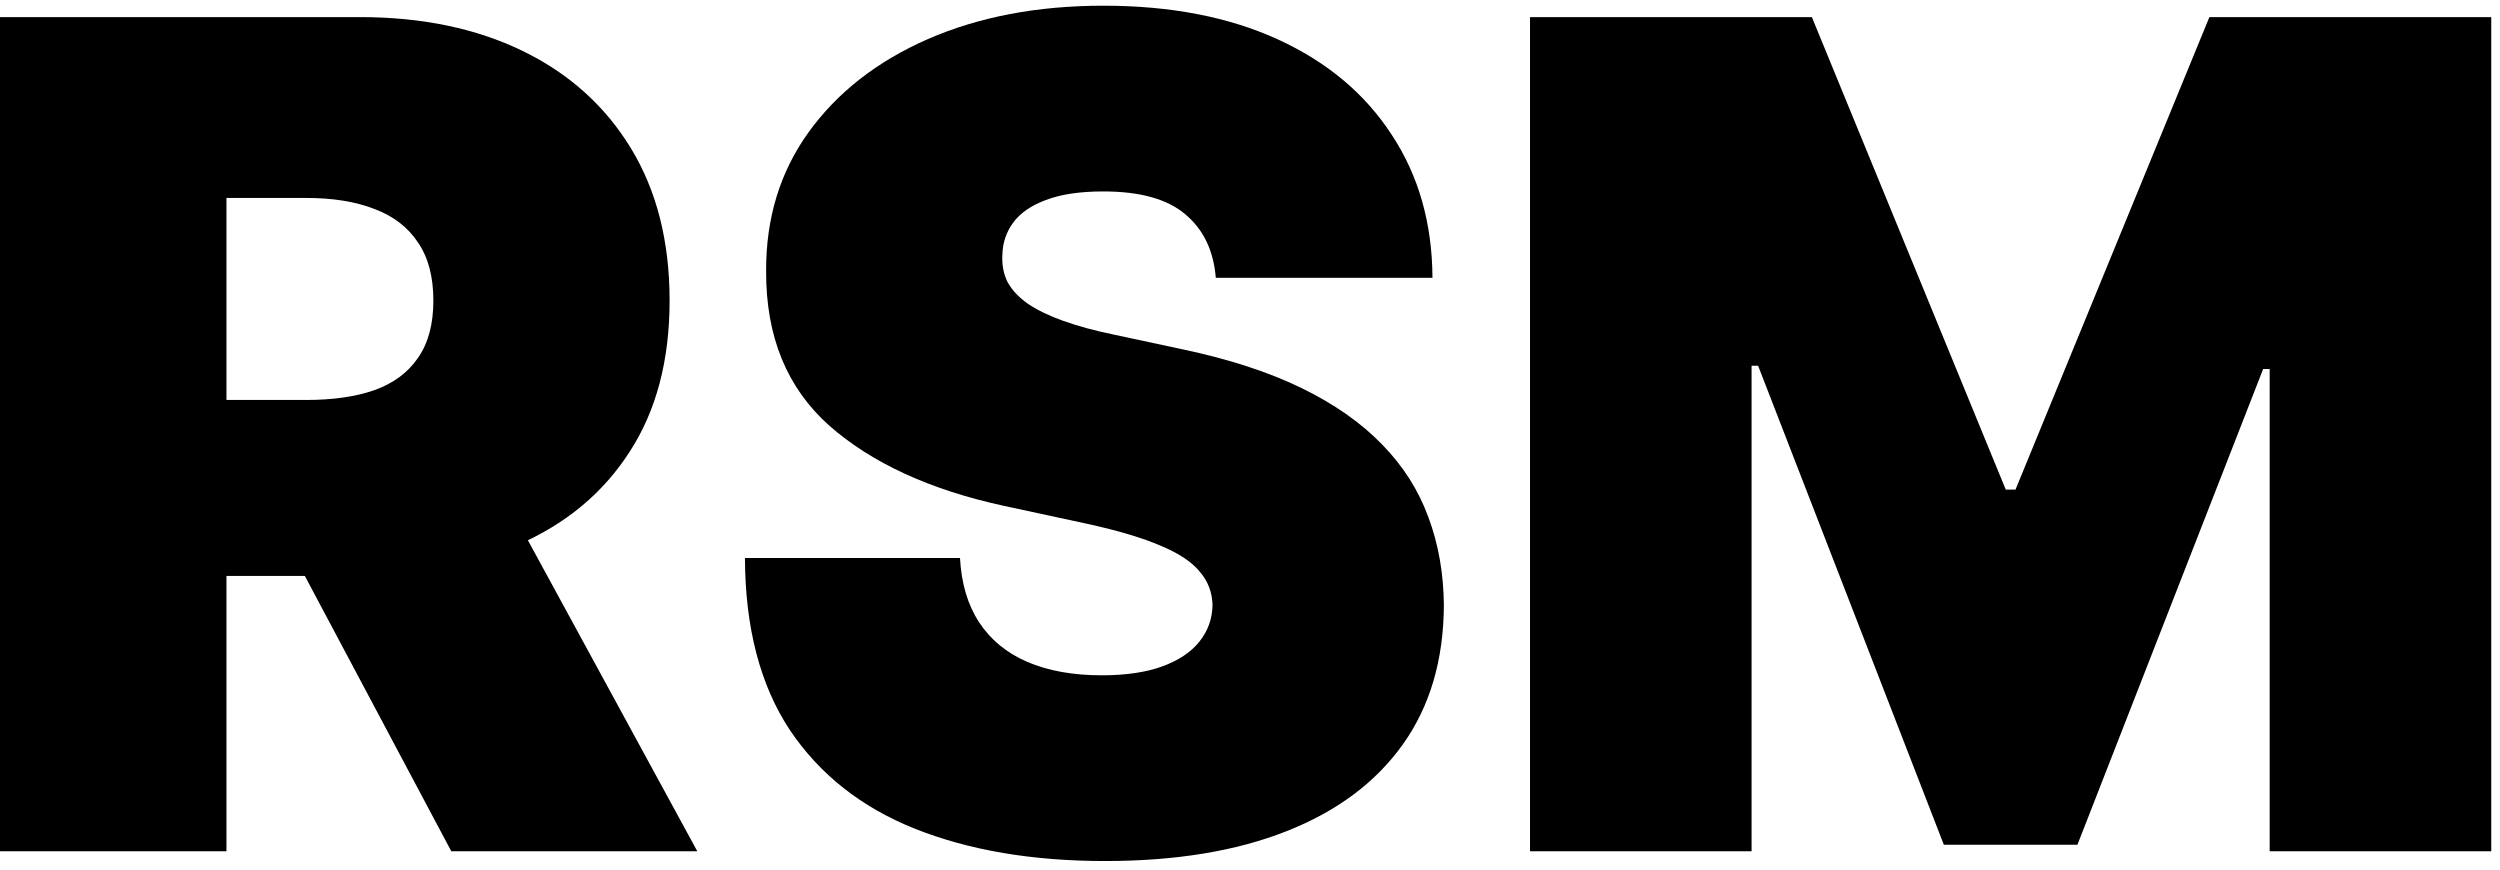
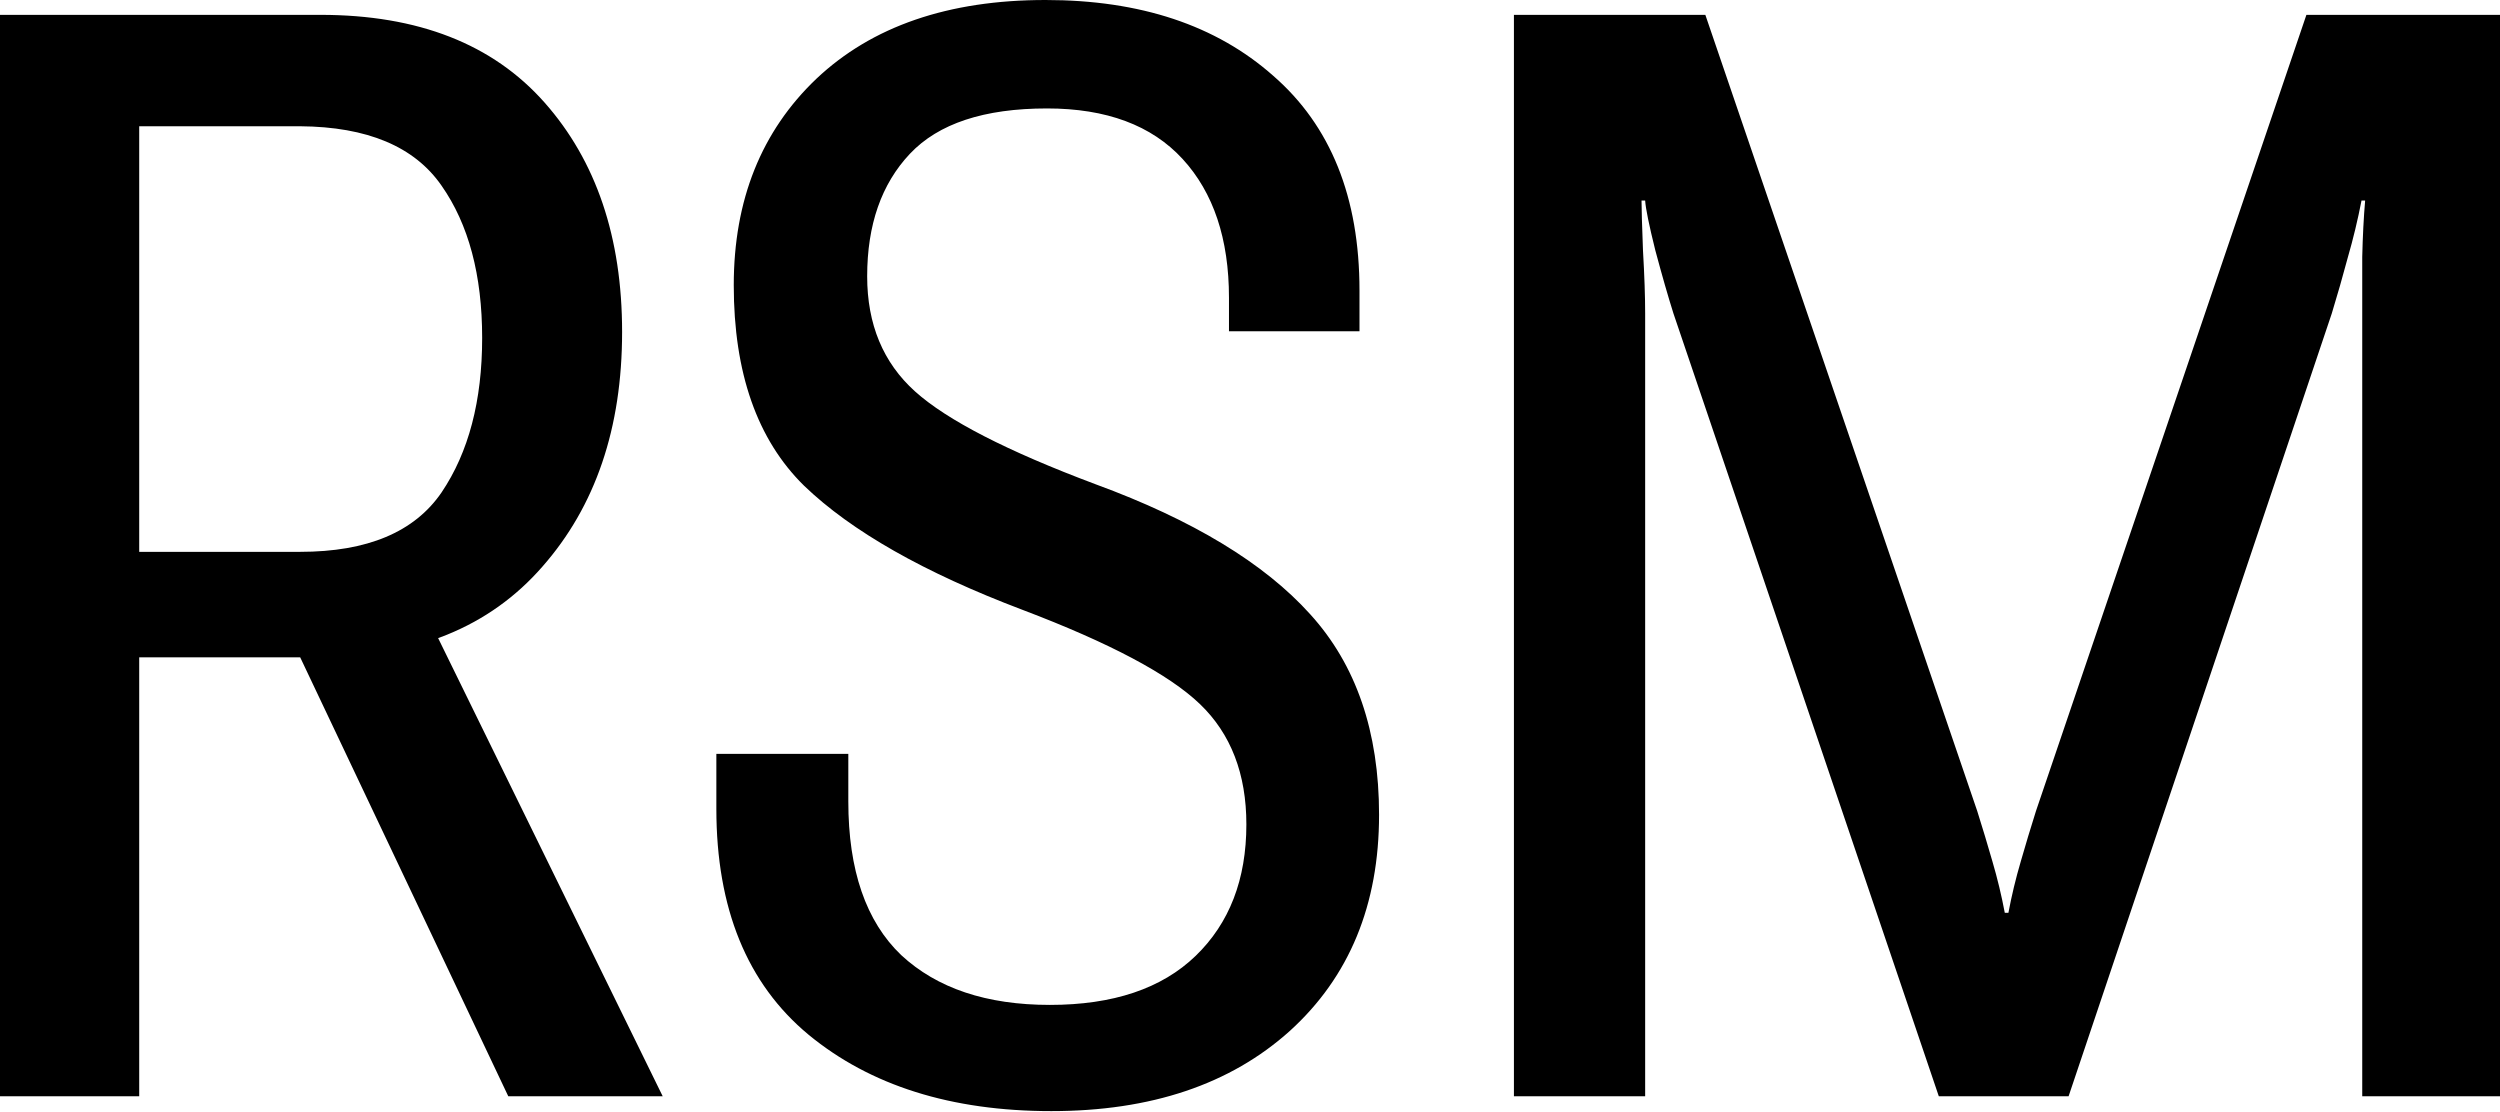
- <svg xmlns="http://www.w3.org/2000/svg" width="279" height="97" viewBox="0 0 279 97" fill="none">
-   <path d="M0 95V1.909H40.182C47.091 1.909 53.136 3.167 58.318 5.682C63.5 8.197 67.53 11.818 70.409 16.545C73.288 21.273 74.727 26.939 74.727 33.545C74.727 40.212 73.242 45.833 70.273 50.409C67.333 54.985 63.197 58.439 57.864 60.773C52.561 63.106 46.364 64.273 39.273 64.273H15.273V44.636H34.182C37.151 44.636 39.682 44.273 41.773 43.545C43.894 42.788 45.515 41.591 46.636 39.955C47.788 38.318 48.364 36.182 48.364 33.545C48.364 30.879 47.788 28.712 46.636 27.045C45.515 25.349 43.894 24.106 41.773 23.318C39.682 22.5 37.151 22.091 34.182 22.091H25.273V95H0ZM54.545 52.273L77.818 95H50.364L27.636 52.273H54.545Z" fill="black" />
-   <path d="M135.682 31C135.439 27.97 134.303 25.606 132.273 23.909C130.273 22.212 127.227 21.364 123.136 21.364C120.53 21.364 118.394 21.682 116.727 22.318C115.091 22.924 113.879 23.758 113.091 24.818C112.303 25.879 111.894 27.091 111.864 28.454C111.803 29.576 112 30.591 112.455 31.5C112.939 32.379 113.697 33.182 114.727 33.909C115.758 34.606 117.076 35.242 118.682 35.818C120.288 36.394 122.197 36.909 124.409 37.364L132.045 39C137.197 40.091 141.606 41.53 145.273 43.318C148.939 45.106 151.939 47.212 154.273 49.636C156.606 52.03 158.318 54.727 159.409 57.727C160.53 60.727 161.106 64 161.136 67.545C161.106 73.667 159.576 78.849 156.545 83.091C153.515 87.333 149.182 90.561 143.545 92.773C137.939 94.985 131.197 96.091 123.318 96.091C115.227 96.091 108.167 94.894 102.136 92.5C96.136 90.106 91.47 86.424 88.136 81.454C84.833 76.454 83.167 70.061 83.136 62.273H107.136C107.288 65.121 108 67.515 109.273 69.454C110.545 71.394 112.333 72.864 114.636 73.864C116.97 74.864 119.742 75.364 122.955 75.364C125.652 75.364 127.909 75.03 129.727 74.364C131.545 73.697 132.924 72.773 133.864 71.591C134.803 70.409 135.288 69.061 135.318 67.545C135.288 66.121 134.818 64.879 133.909 63.818C133.03 62.727 131.576 61.758 129.545 60.909C127.515 60.03 124.773 59.212 121.318 58.455L112.045 56.455C103.803 54.667 97.303 51.682 92.546 47.5C87.818 43.288 85.47 37.545 85.5 30.273C85.47 24.364 87.046 19.197 90.227 14.773C93.439 10.318 97.879 6.848 103.545 4.364C109.242 1.879 115.773 0.636 123.136 0.636C130.652 0.636 137.152 1.894 142.636 4.409C148.121 6.924 152.348 10.47 155.318 15.045C158.318 19.591 159.833 24.909 159.864 31H135.682Z" fill="black" />
-   <path d="M170.75 1.909H202.205L223.841 54.636H224.932L246.568 1.909H278.023V95H253.295V41.182H252.568L231.841 94.273H216.932L196.205 40.818H195.477V95H170.75V1.909Z" fill="black" />
+ <svg xmlns="http://www.w3.org/2000/svg" width="288" height="128" fill="none">
+   <path fill="#000" d="M0 126.289h16.037V75.722h20.798c11.026 0 19.573-3.48 25.643-10.439 6.125-6.959 9.188-15.971 9.188-27.037 0-10.895-2.98-19.708-8.938-26.439-5.958-6.73-14.56-10.096-25.81-10.096H0V126.29Zm16.037-62.717V14.545H34.58c7.74.057 13.17 2.34 16.288 6.845 3.118 4.45 4.677 10.296 4.677 17.54 0 7.245-1.559 13.177-4.677 17.797-3.119 4.564-8.548 6.845-16.288 6.845H16.037Zm42.515 62.717h17.791L47.11 66.652l-15.369 3.08 26.812 56.557ZM82.524 93.177c0 11.465 3.536 20.135 10.608 26.01 7.128 5.875 16.455 8.813 27.982 8.813 11.471 0 20.631-3.08 27.48-9.241 6.849-6.217 10.274-14.517 10.274-24.898 0-9.583-2.645-17.284-7.935-23.102-5.29-5.875-13.532-10.866-24.724-14.973-10.19-3.822-17.123-7.387-20.798-10.695-3.675-3.309-5.513-7.73-5.513-13.262 0-5.932 1.643-10.638 4.928-14.118 3.285-3.48 8.548-5.219 15.787-5.219 6.849 0 12.055 1.94 15.619 5.818 3.564 3.879 5.346 9.212 5.346 16v3.85h15.035v-4.705c0-10.724-3.314-18.967-9.94-24.728C140.102 2.91 131.36 0 120.445 0c-11.192 0-19.99 3.023-26.394 9.07-6.348 6.046-9.522 13.975-9.522 23.786 0 10.096 2.7 17.796 8.102 23.101 5.457 5.248 13.838 10.01 25.142 14.289 10.079 3.822 16.9 7.444 20.464 10.866 3.563 3.423 5.345 8.043 5.345 13.861 0 6.332-1.949 11.38-5.846 15.145-3.898 3.764-9.495 5.647-16.789 5.647-7.295 0-13.003-1.911-17.123-5.733-4.065-3.879-6.098-9.782-6.098-17.711v-5.476H82.524v6.332ZM174.404 126.289h15.118V36.107c0-1.94-.083-4.364-.251-7.273-.111-2.909-.167-4.82-.167-5.732h.418c.056.912.446 2.823 1.169 5.732.78 2.91 1.476 5.334 2.089 7.273l30.57 90.182h14.952l30.32-90.182a189.054 189.054 0 0 0 1.837-6.417 74.44 74.44 0 0 0 1.587-6.588h.418c-.167 1.939-.278 4.107-.334 6.502v96.685H288V1.711h-22.302l-31.155 91.722a229.583 229.583 0 0 0-1.754 5.818 60.806 60.806 0 0 0-1.42 5.904h-.418a60.806 60.806 0 0 0-1.42-5.904 229.583 229.583 0 0 0-1.754-5.818L196.455 1.711h-22.051V126.29Z" />
</svg>
